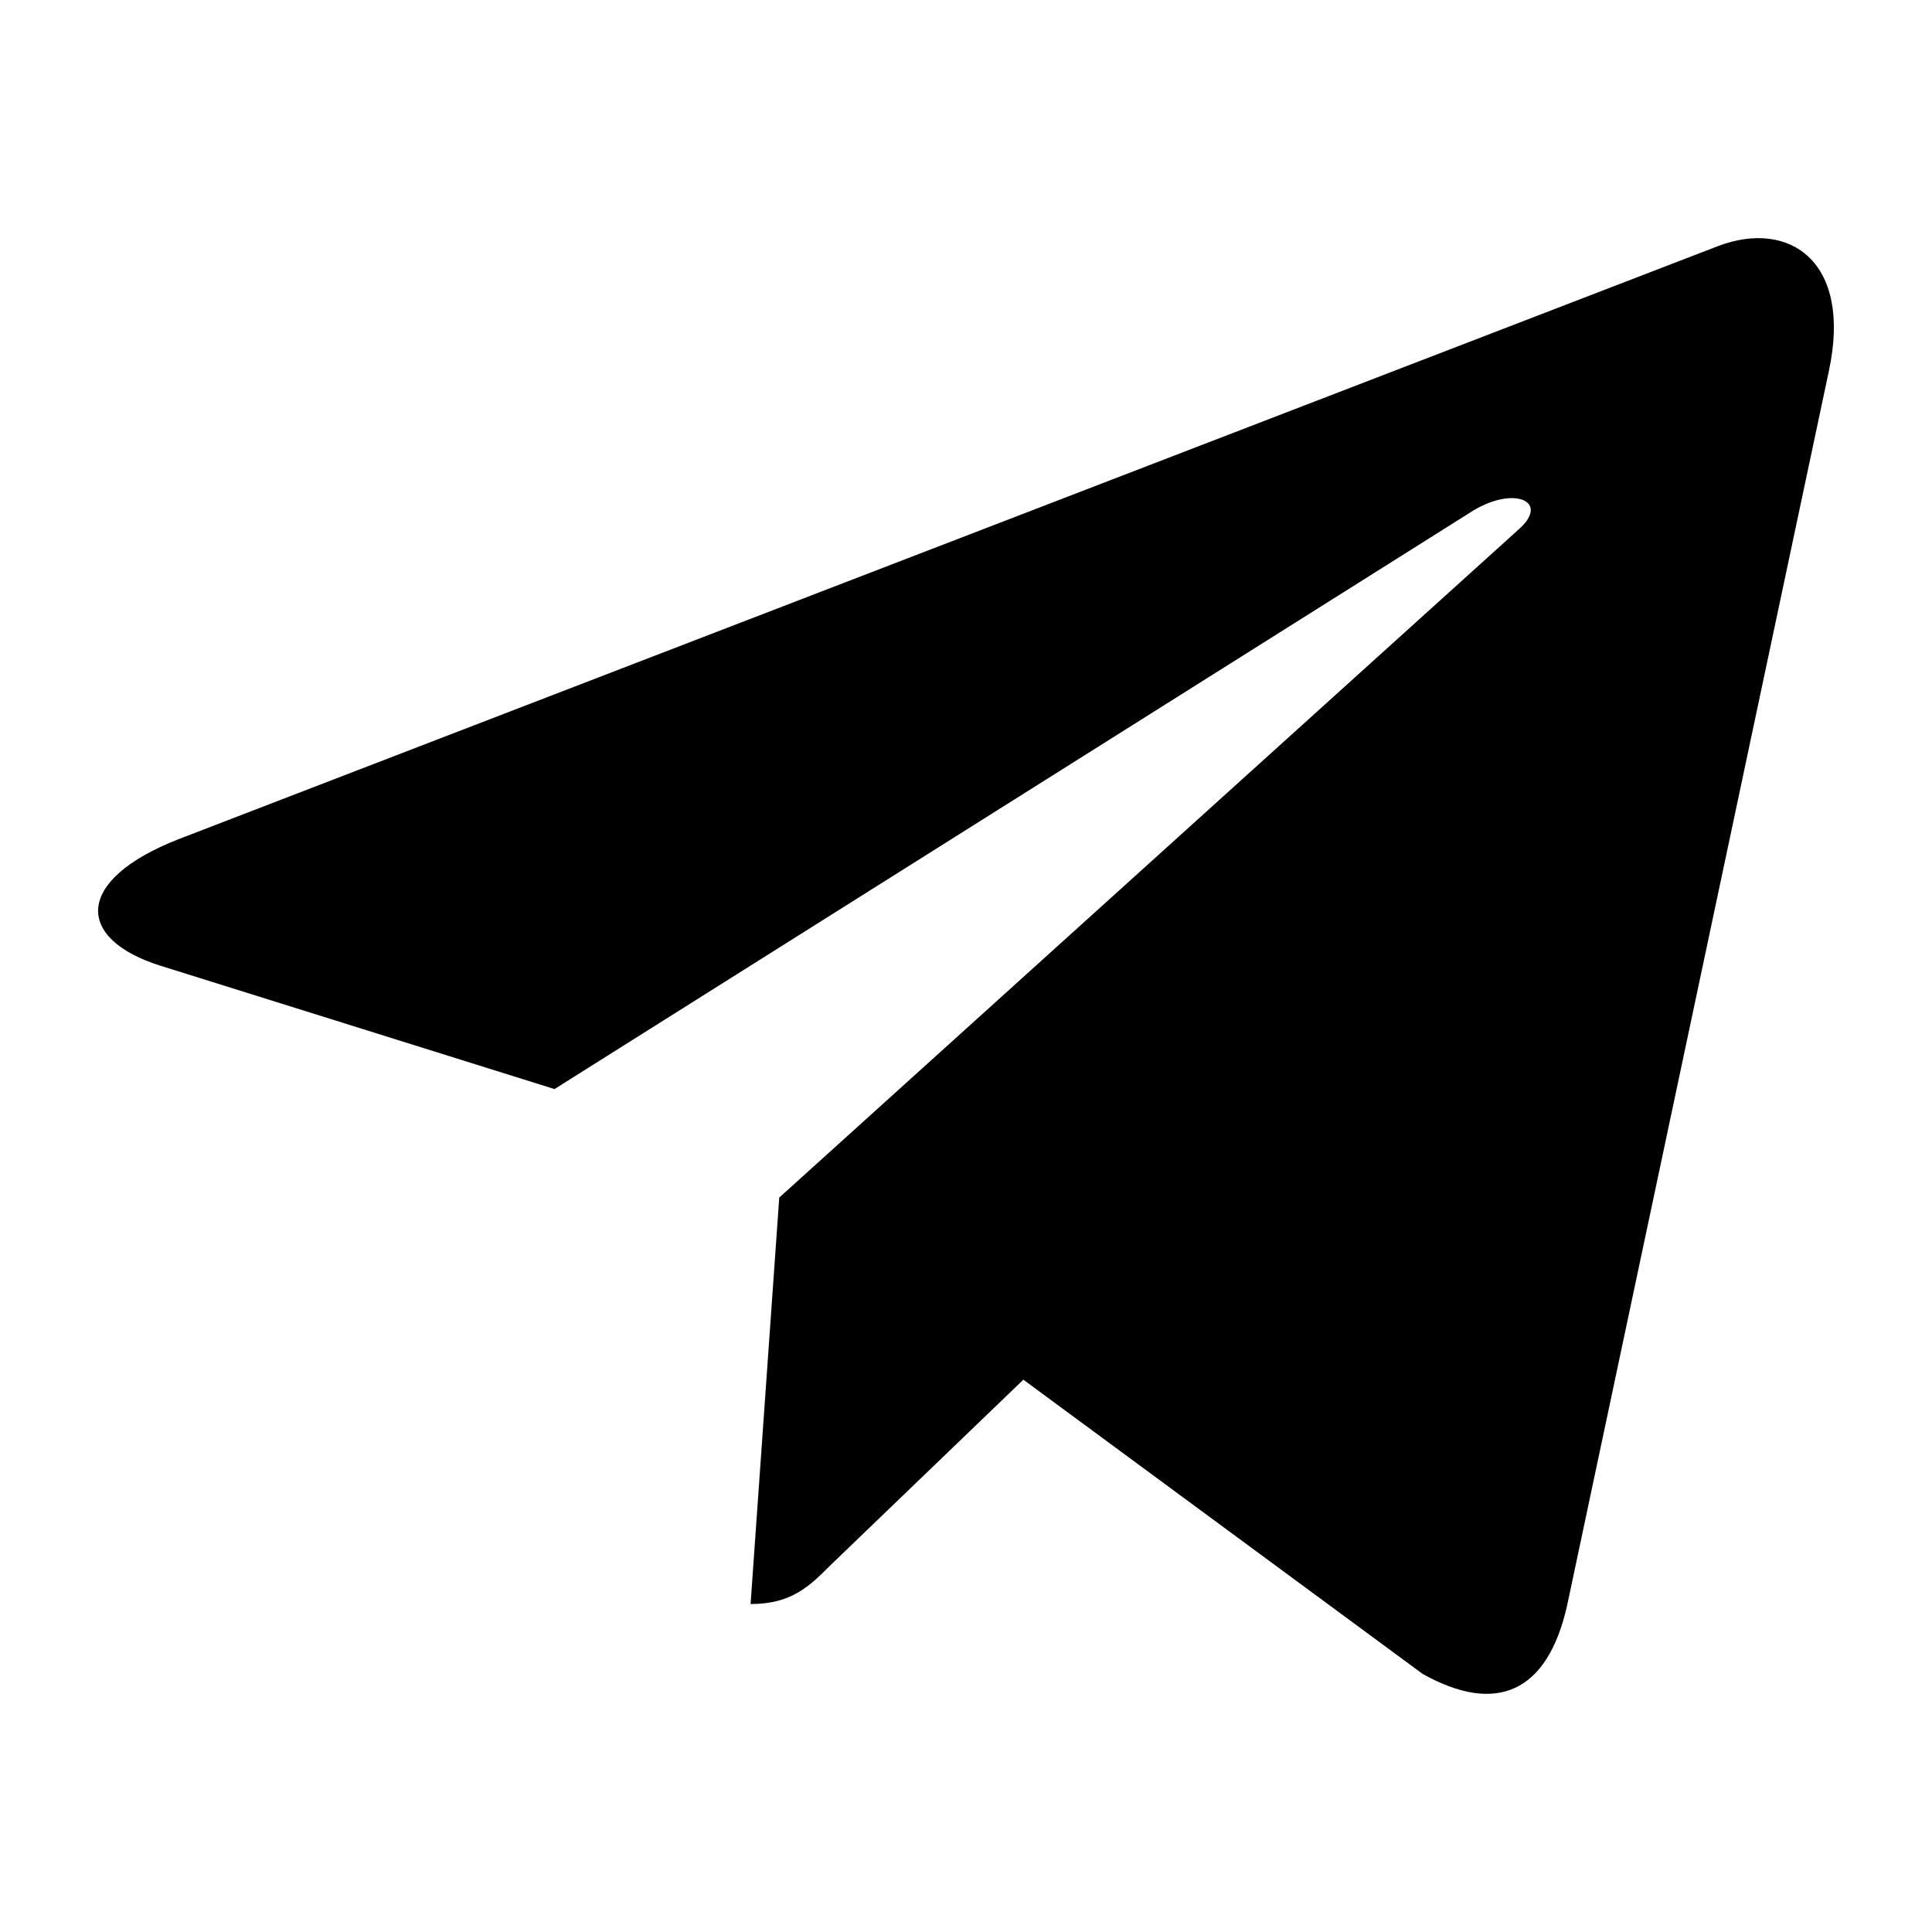
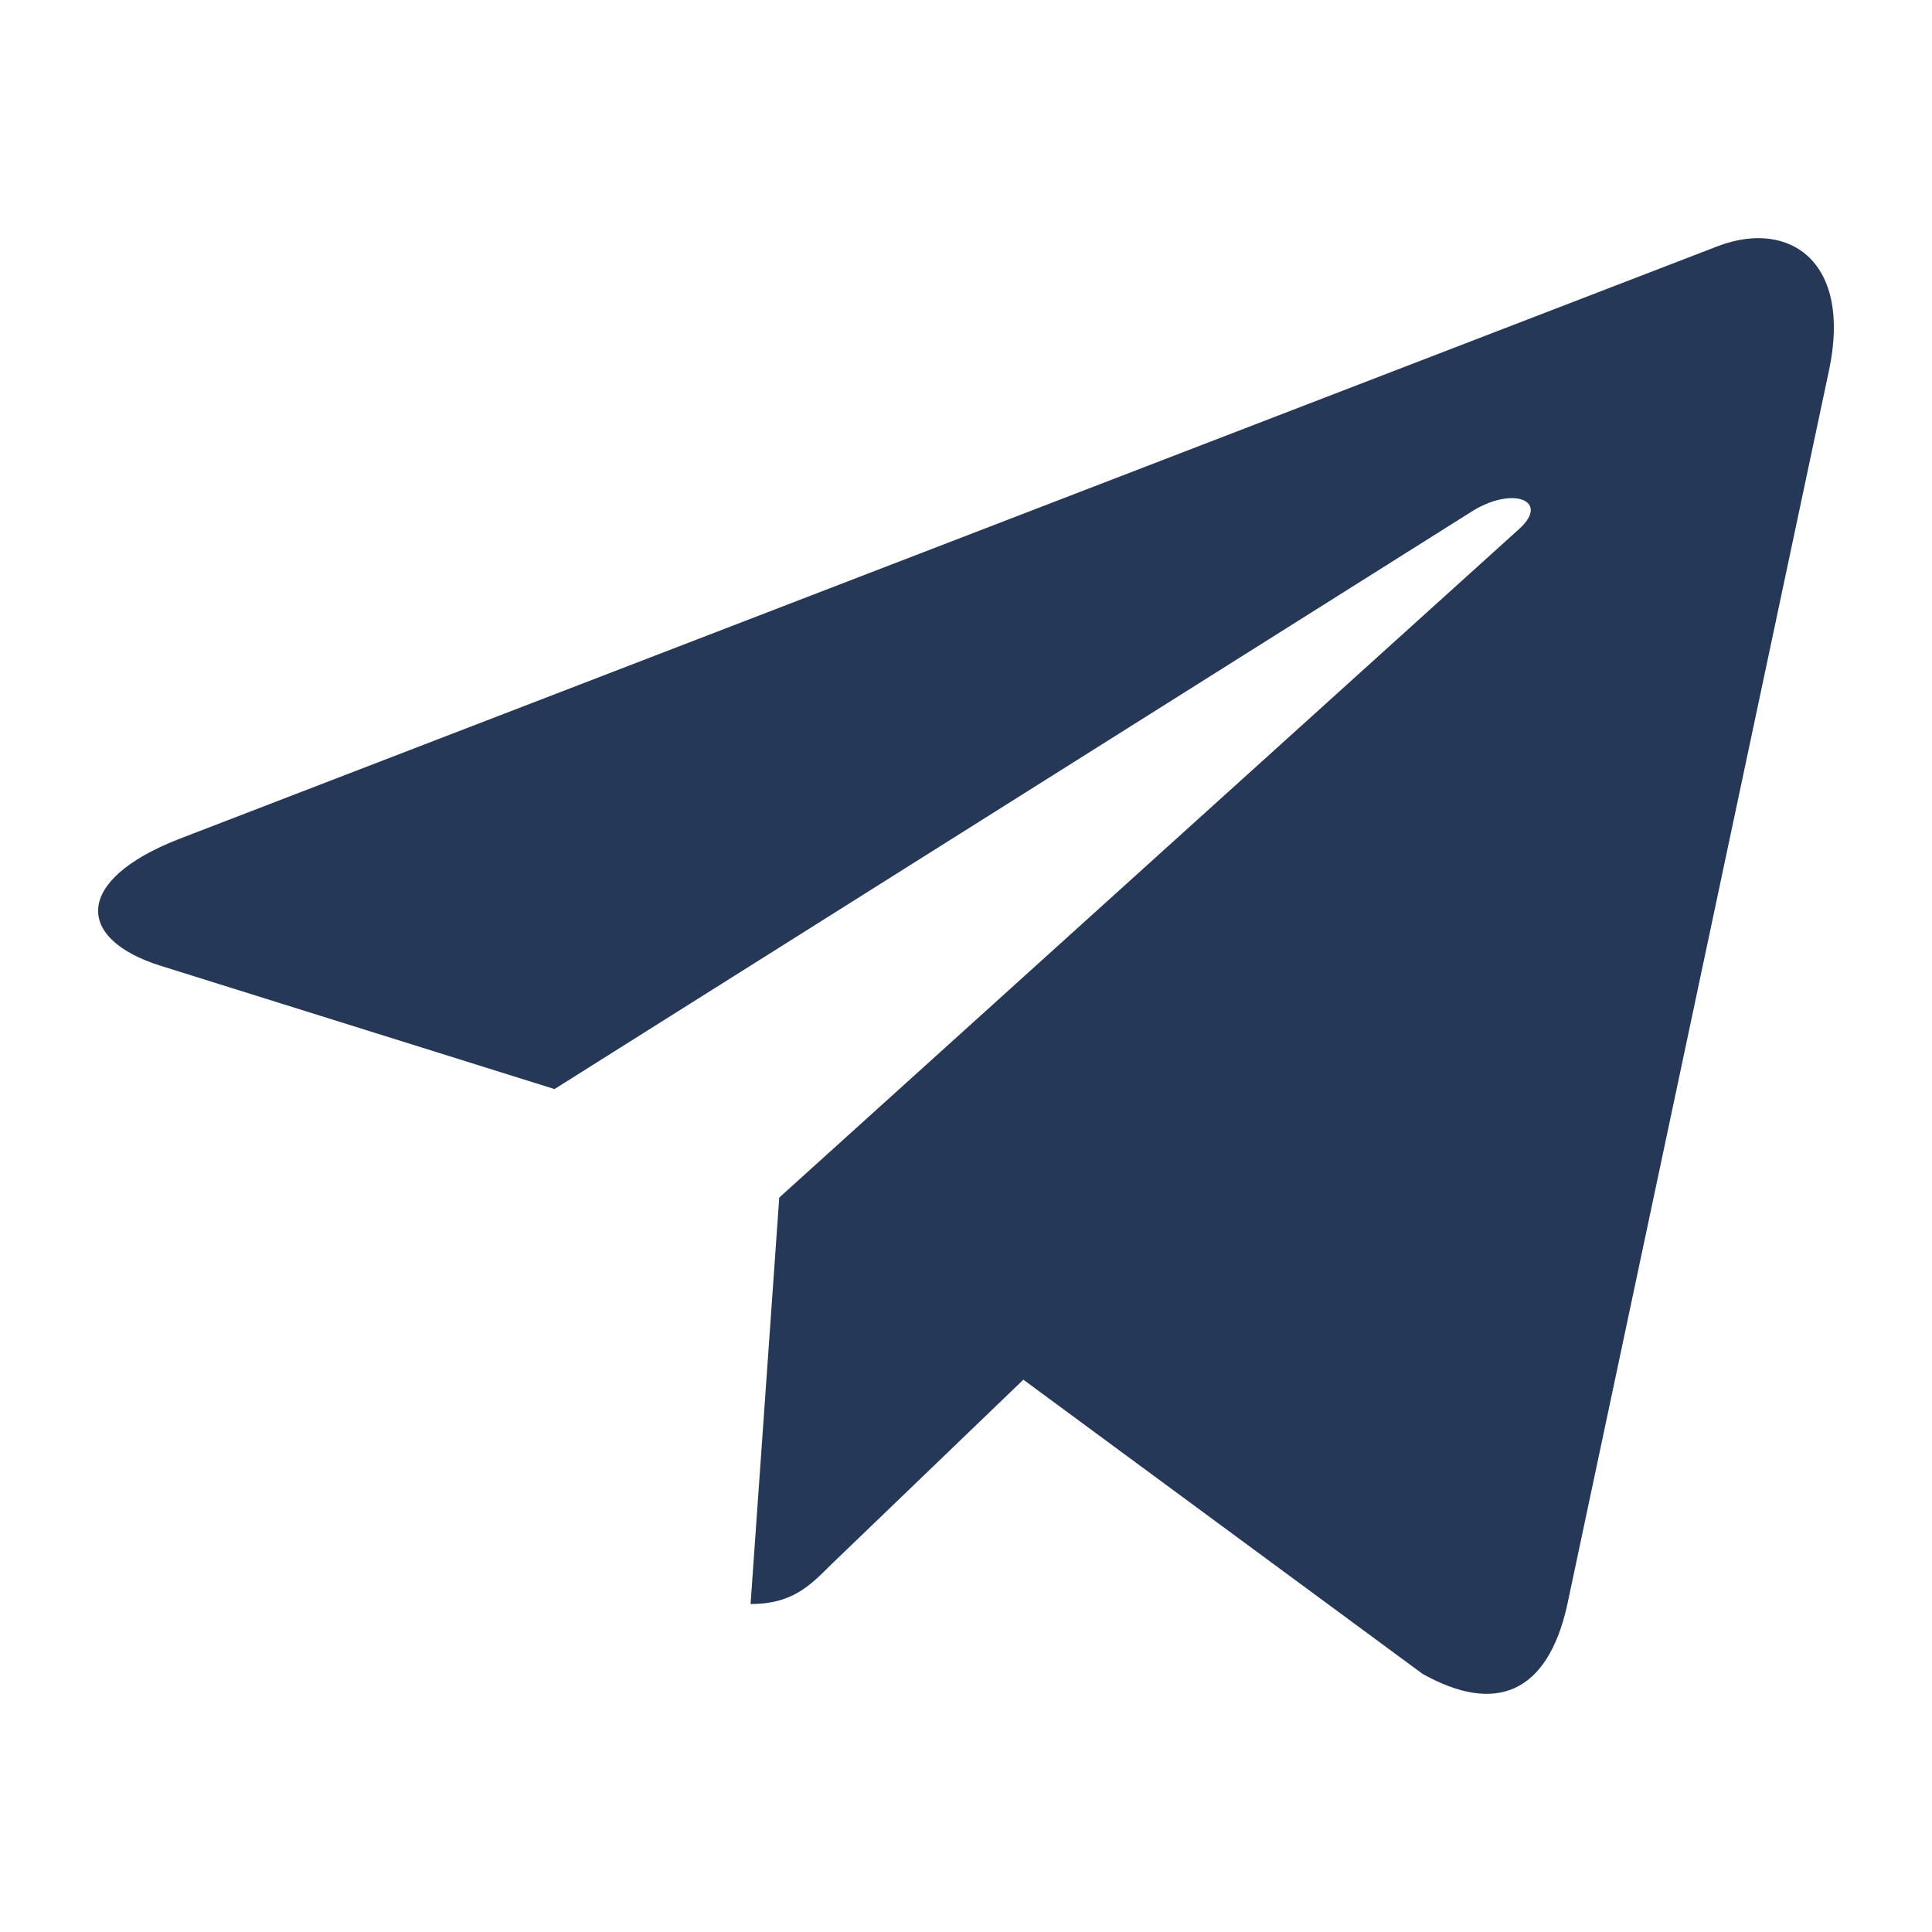
<svg xmlns="http://www.w3.org/2000/svg" height="512px" style="enable-background:new 0 0 512 512;" version="1.1" viewBox="0 0 512 512" width="512px" xml:space="preserve">
  <g id="_x33_35-telegram">
    <g>
      <g>
-         <path d="M484.689,98.231l-69.417,327.37c-5.237,23.105-18.895,28.854-38.304,17.972L271.2,365.631     l-51.034,49.086c-5.646,5.647-10.371,10.372-21.256,10.372l7.598-107.722L402.539,140.23c8.523-7.598-1.848-11.809-13.247-4.21     L146.95,288.614L42.619,255.96c-22.694-7.086-23.104-22.695,4.723-33.579L455.423,65.166     C474.316,58.081,490.85,69.375,484.689,98.231z" style="fill:#000000;" />
+         <path d="M484.689,98.231l-69.417,327.37c-5.237,23.105-18.895,28.854-38.304,17.972L271.2,365.631     l-51.034,49.086c-5.646,5.647-10.371,10.372-21.256,10.372l7.598-107.722L402.539,140.23c8.523-7.598-1.848-11.809-13.247-4.21     L146.95,288.614L42.619,255.96c-22.694-7.086-23.104-22.695,4.723-33.579L455.423,65.166     C474.316,58.081,490.85,69.375,484.689,98.231z" style="fill:#253858;" />
      </g>
    </g>
  </g>
  <g id="Layer_1" />
</svg>
